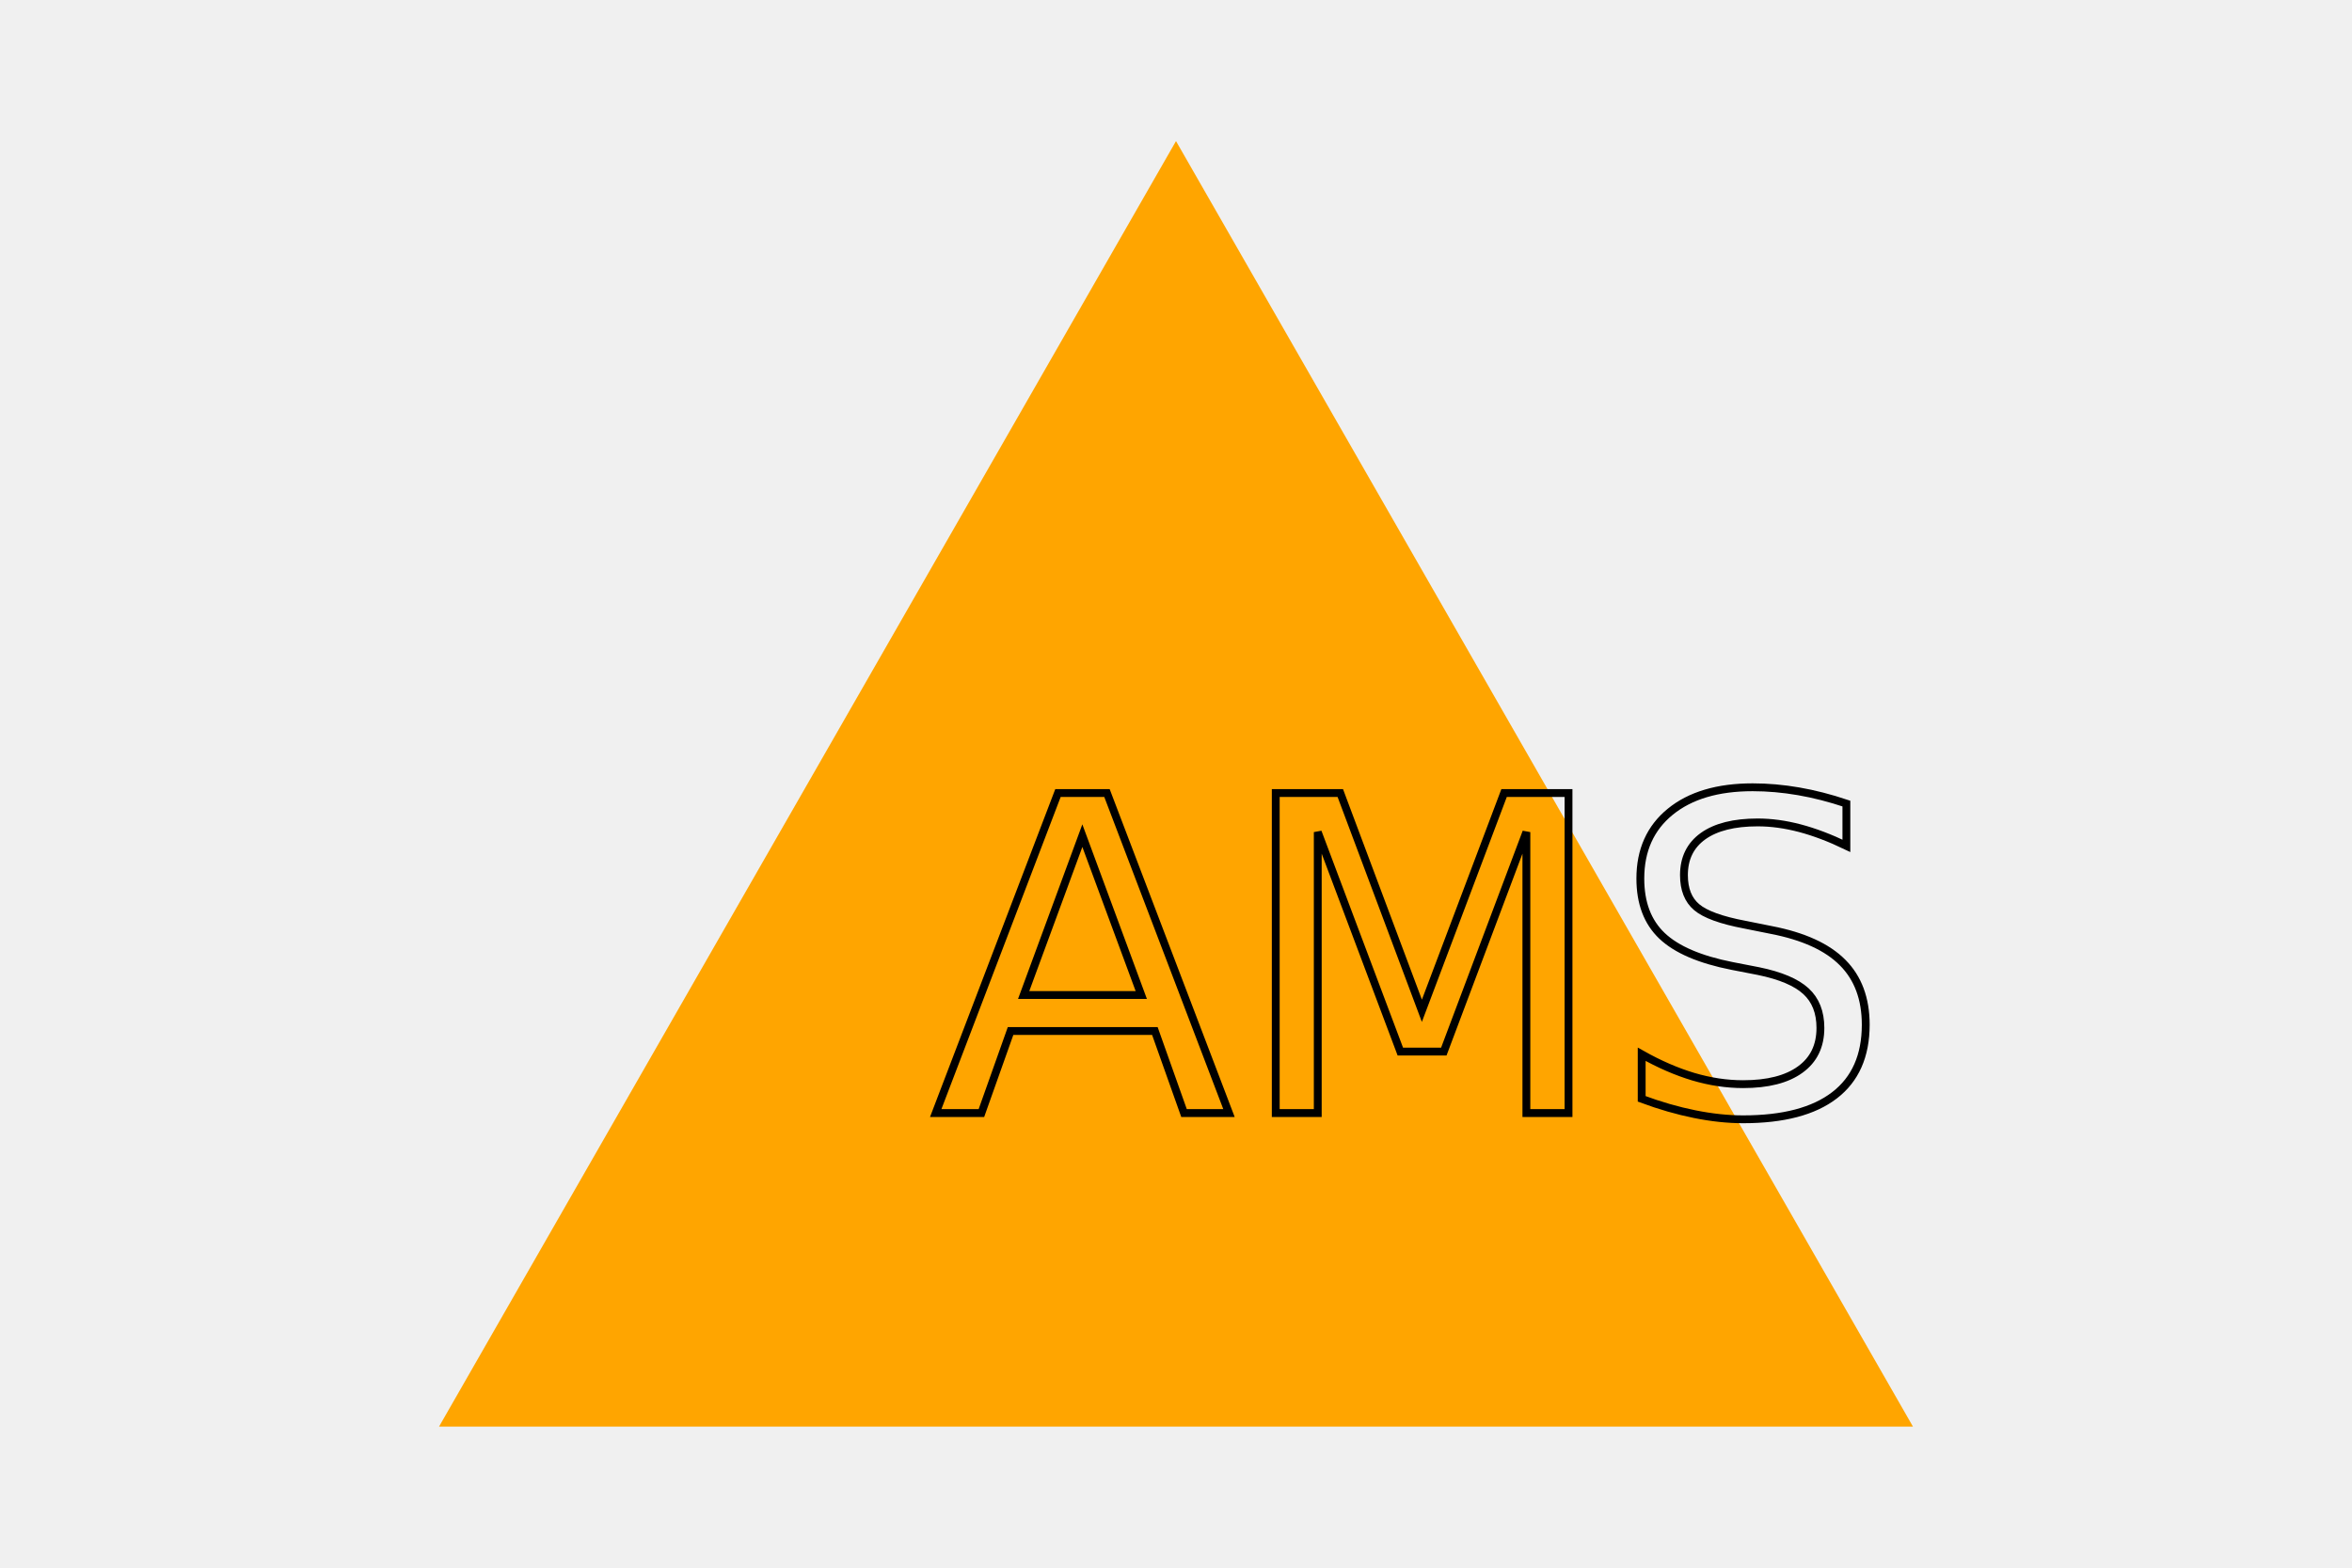
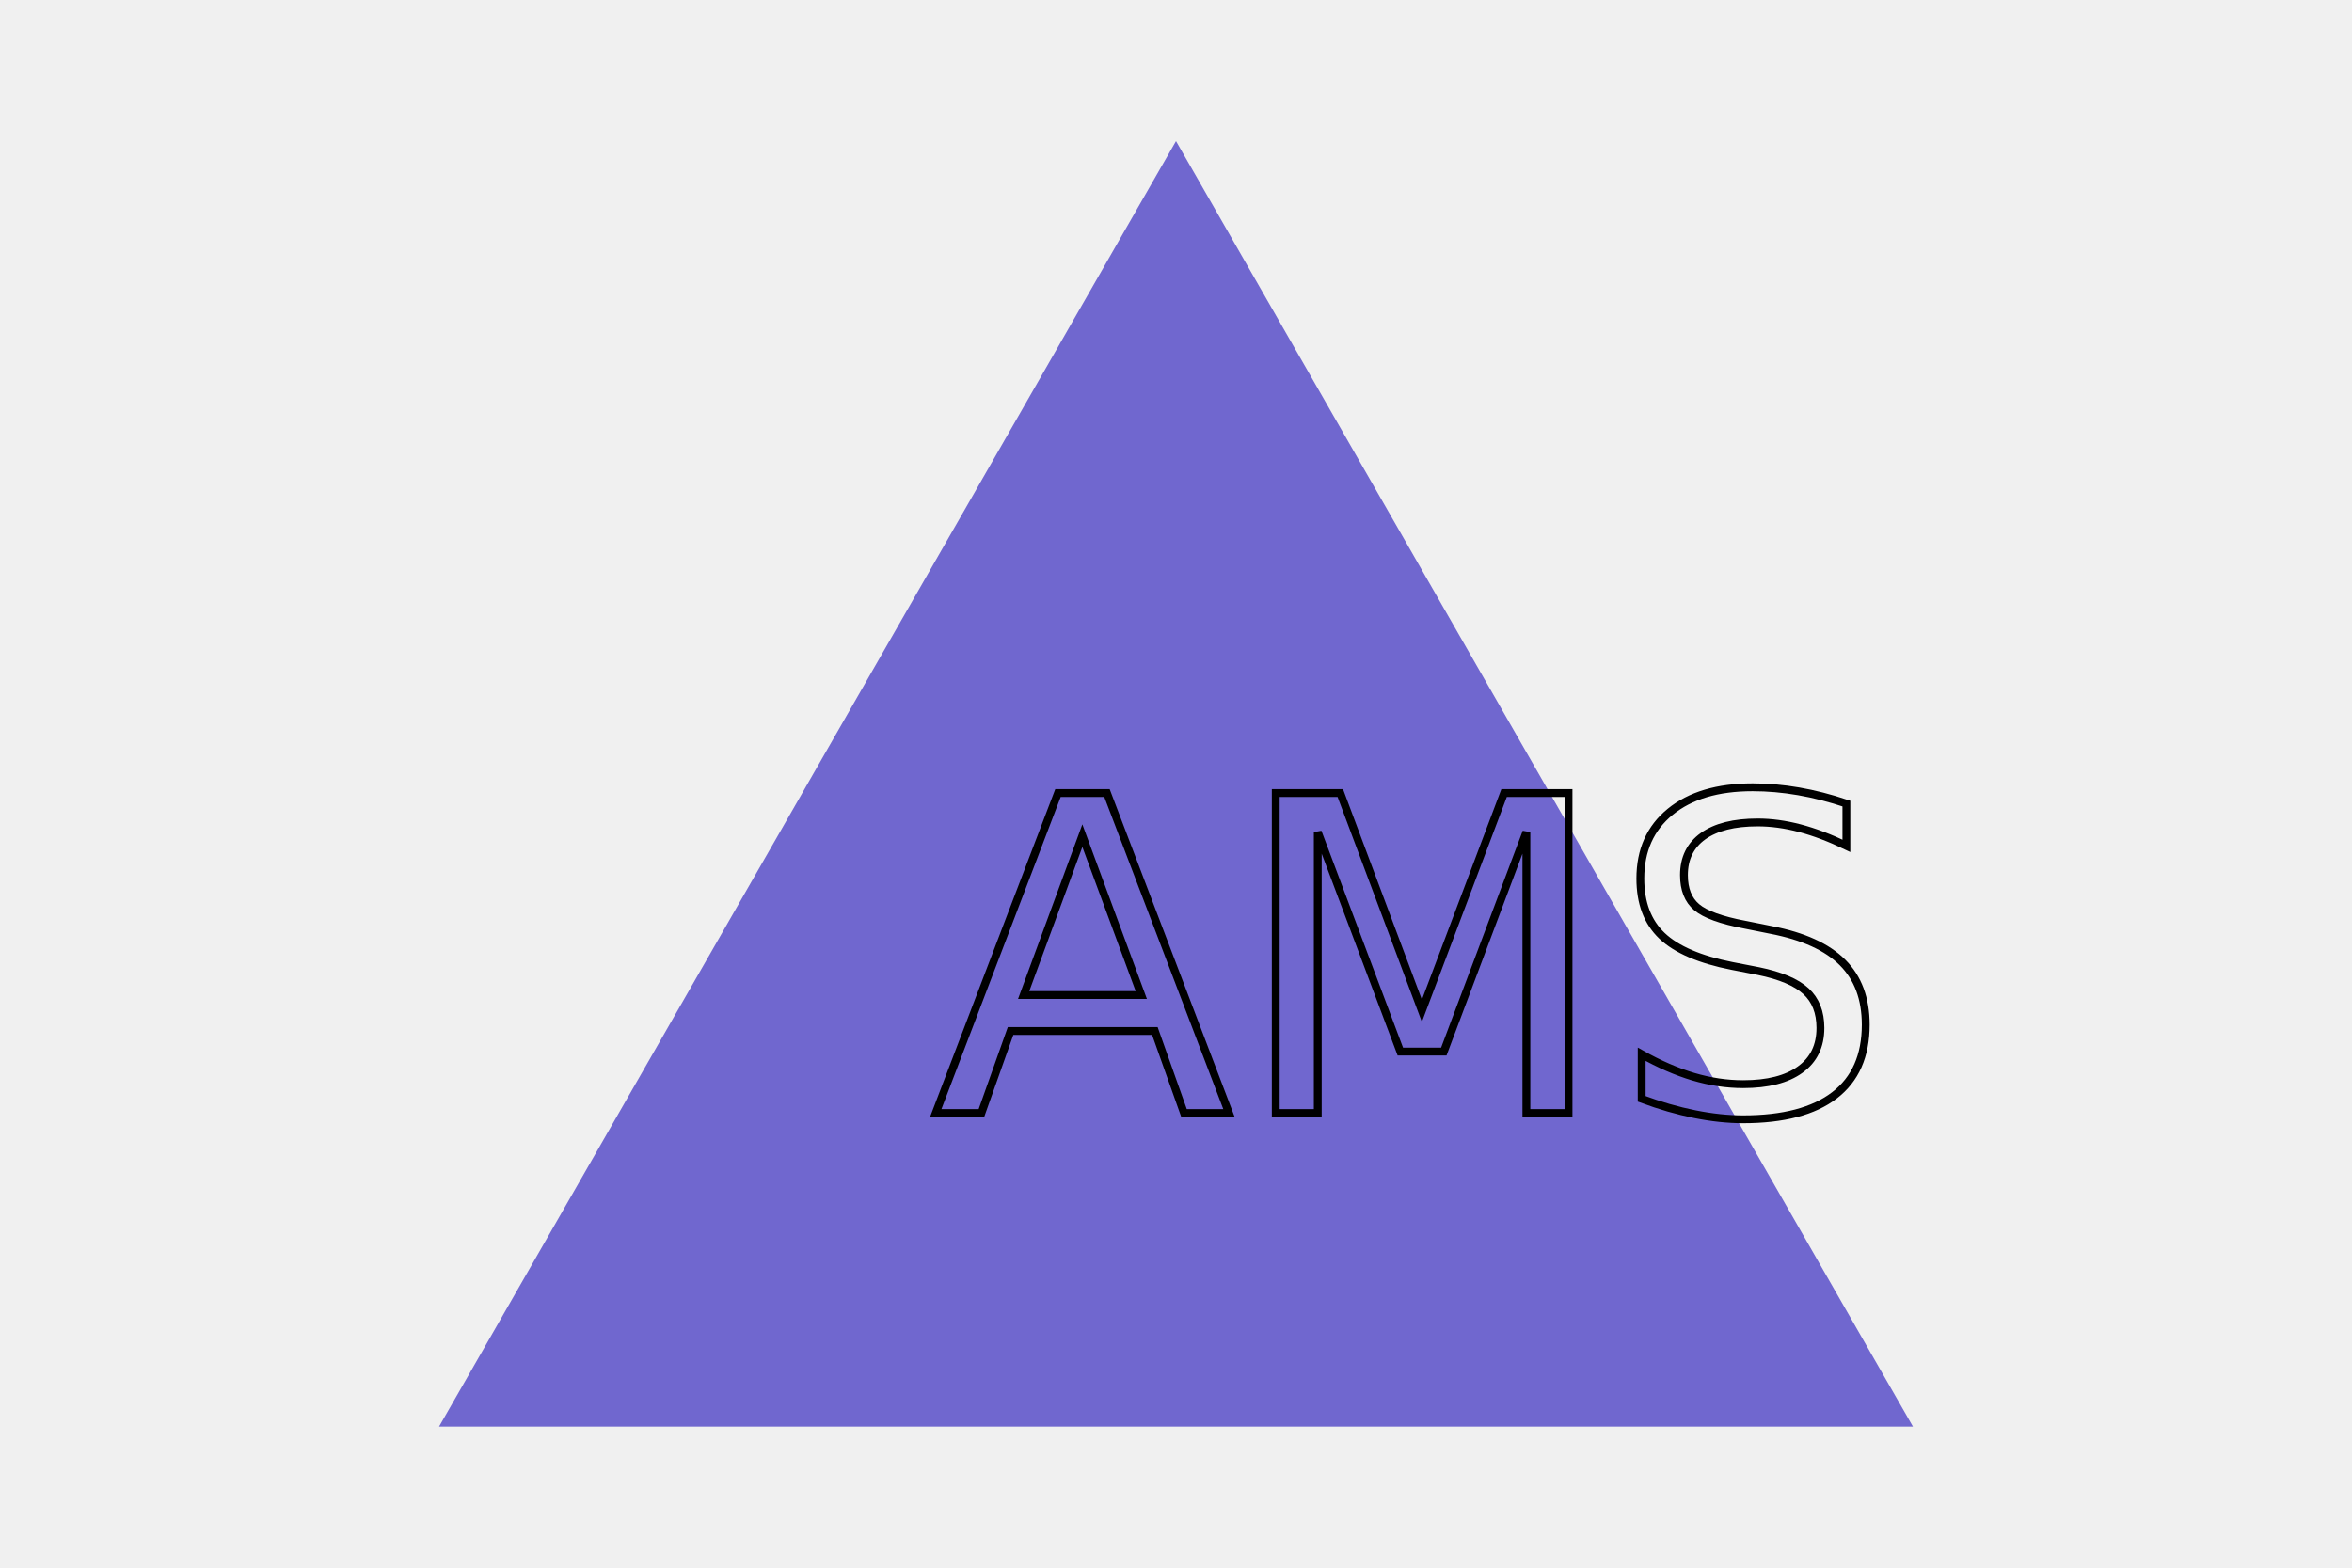
<svg xmlns="http://www.w3.org/2000/svg" version="1.1" width="300" height="200">
-   <polygon points="150, 18 244, 182 56, 182" fill="orange" />
-   <text x="180" y="142" font-size="60" text-anchor="middle" fill="white" style="font-size:56px;font-style:normal;font-weight:normal;fill:none;fill-opacity:1;stroke:#000000;stroke-width:1px;stroke-linecap:butt;stroke-linejoin:miter;stroke-opacity:1;font-family:Bitstream Vera Sans">AMS</text>
+   <polygon points="150, 18 244, 182 56, 182" fill="#7067CF" />
+   <text x="180" y="142" font-size="60" text-anchor="middle" fill="white" style="font-size:56px;font-style:normal;font-weight:normal;fill:none;fill-opacity:1;stroke:#000000;stroke-width:1px;stroke-linecap:butt;stroke-linejoin:miter;stroke-opacity:1;font-family:Bitstream Vera Sans;">AMS</text>
</svg>
